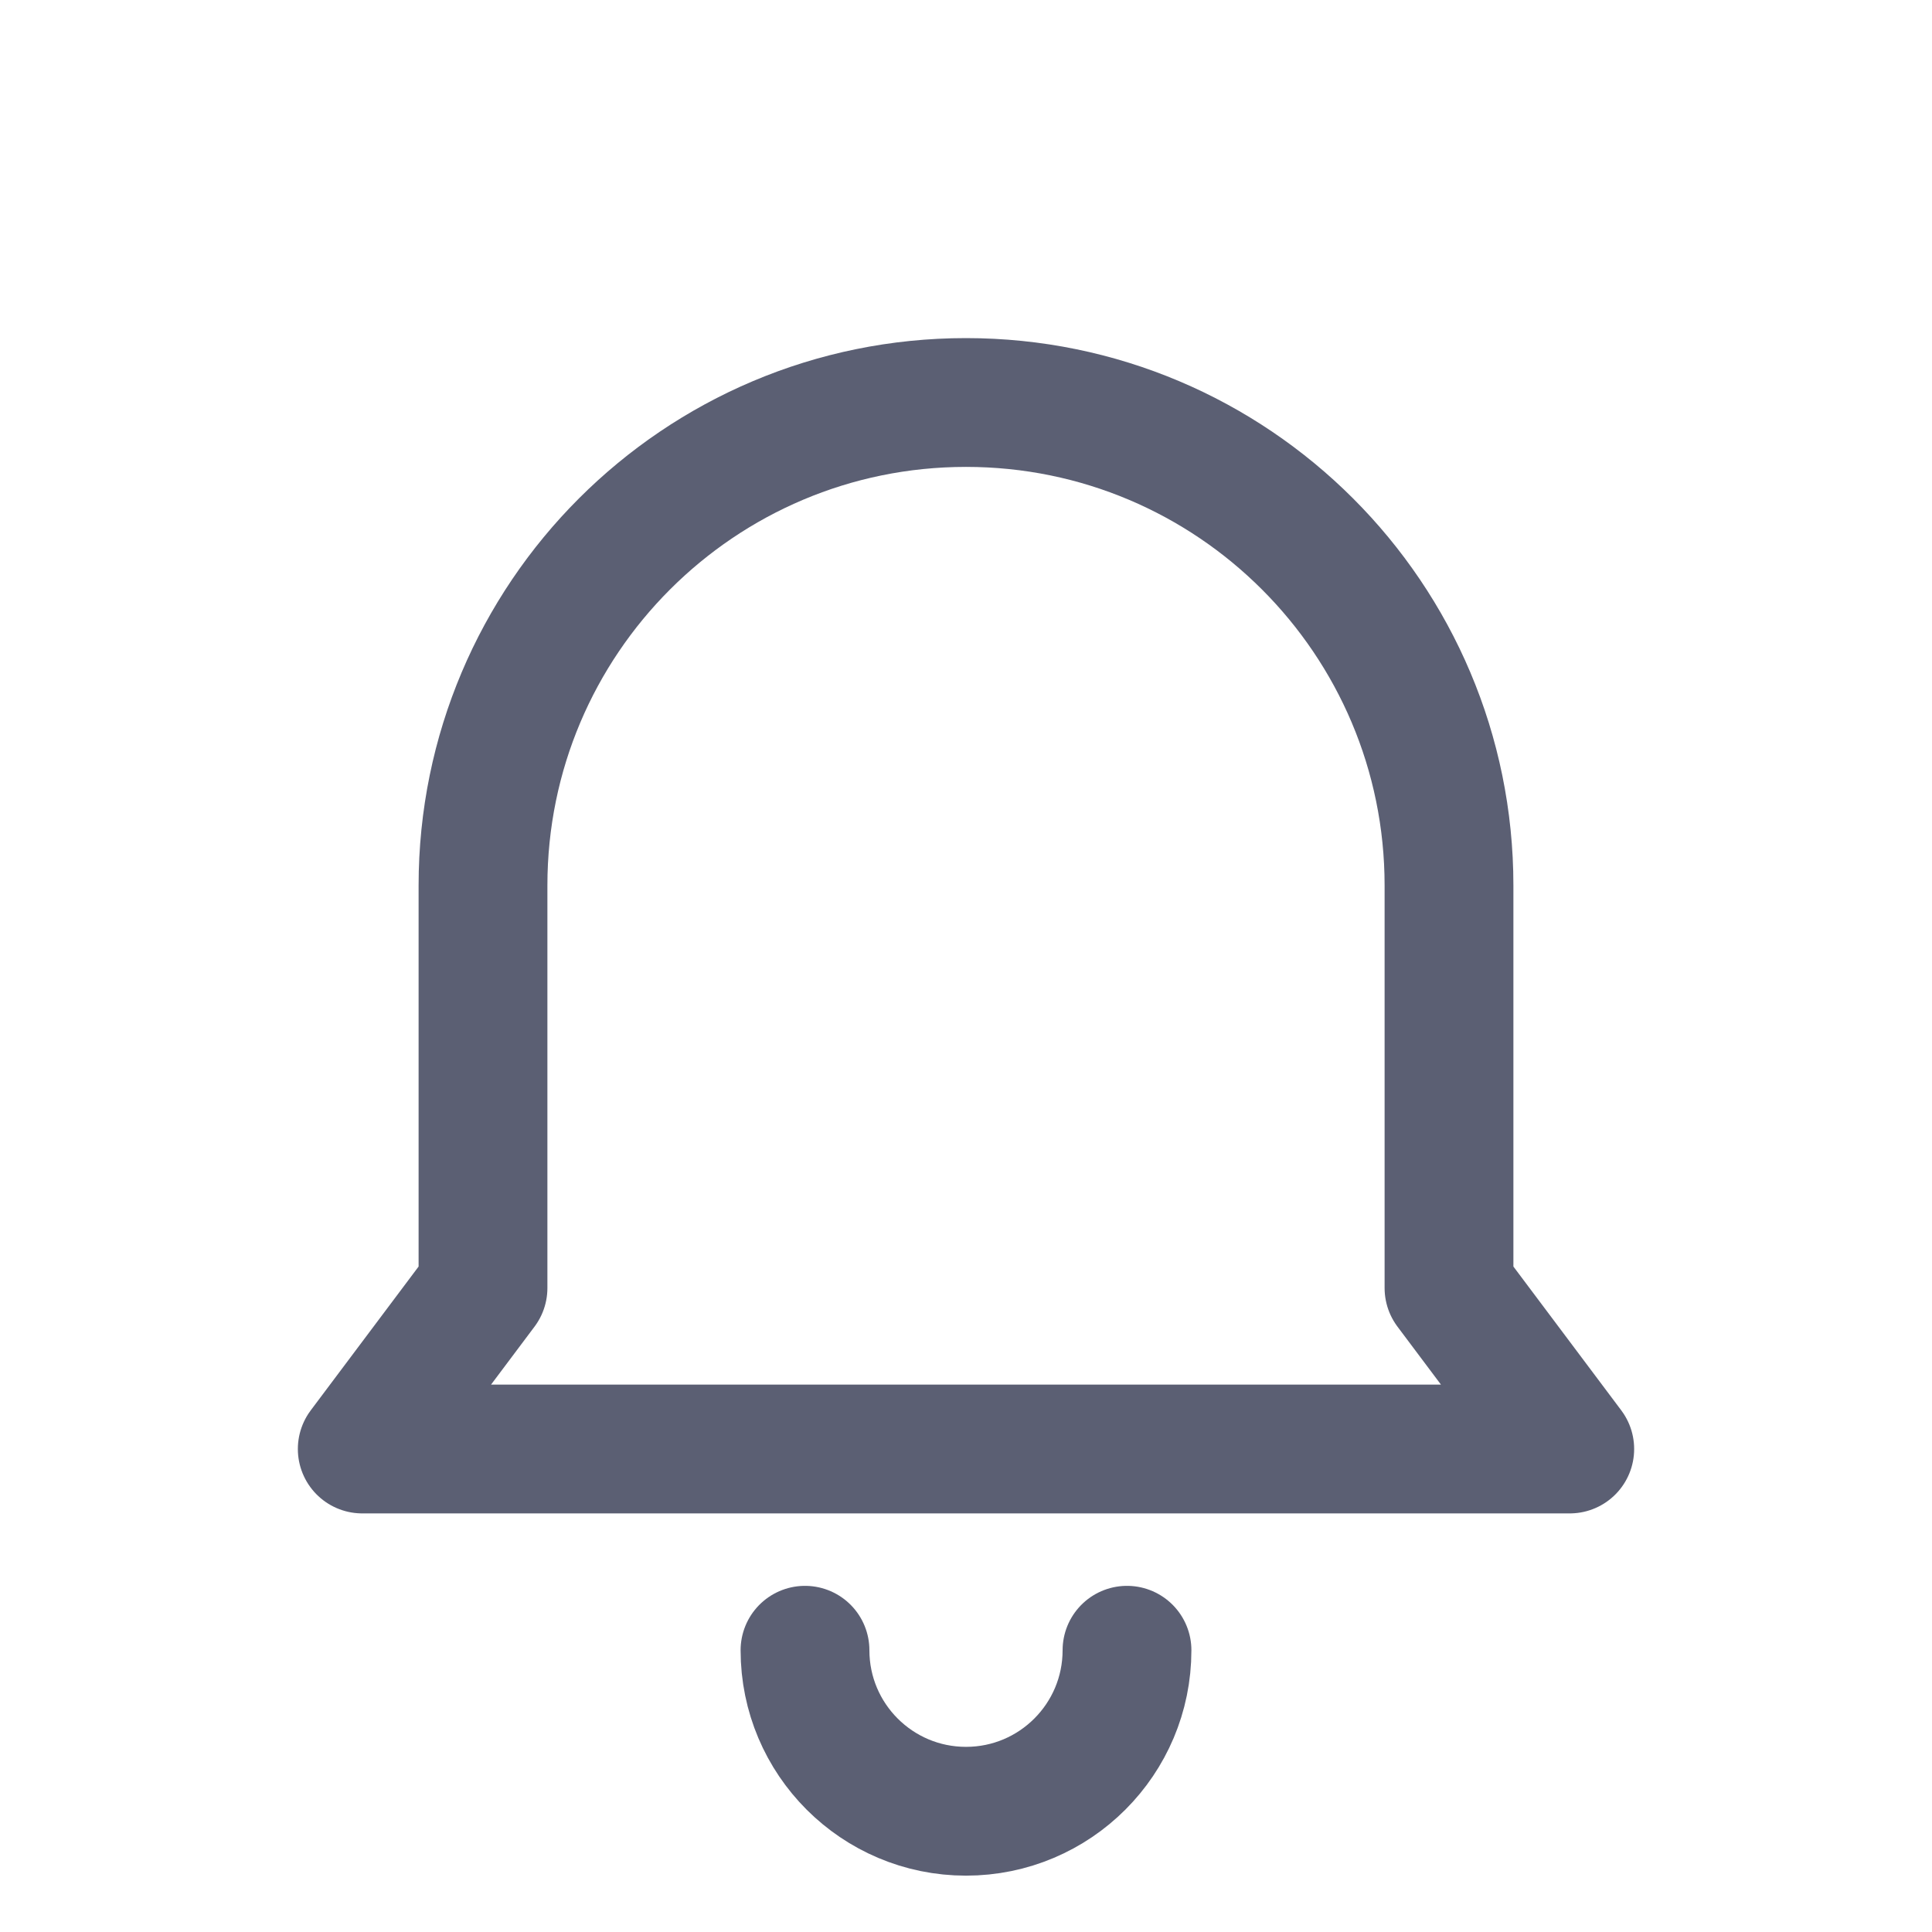
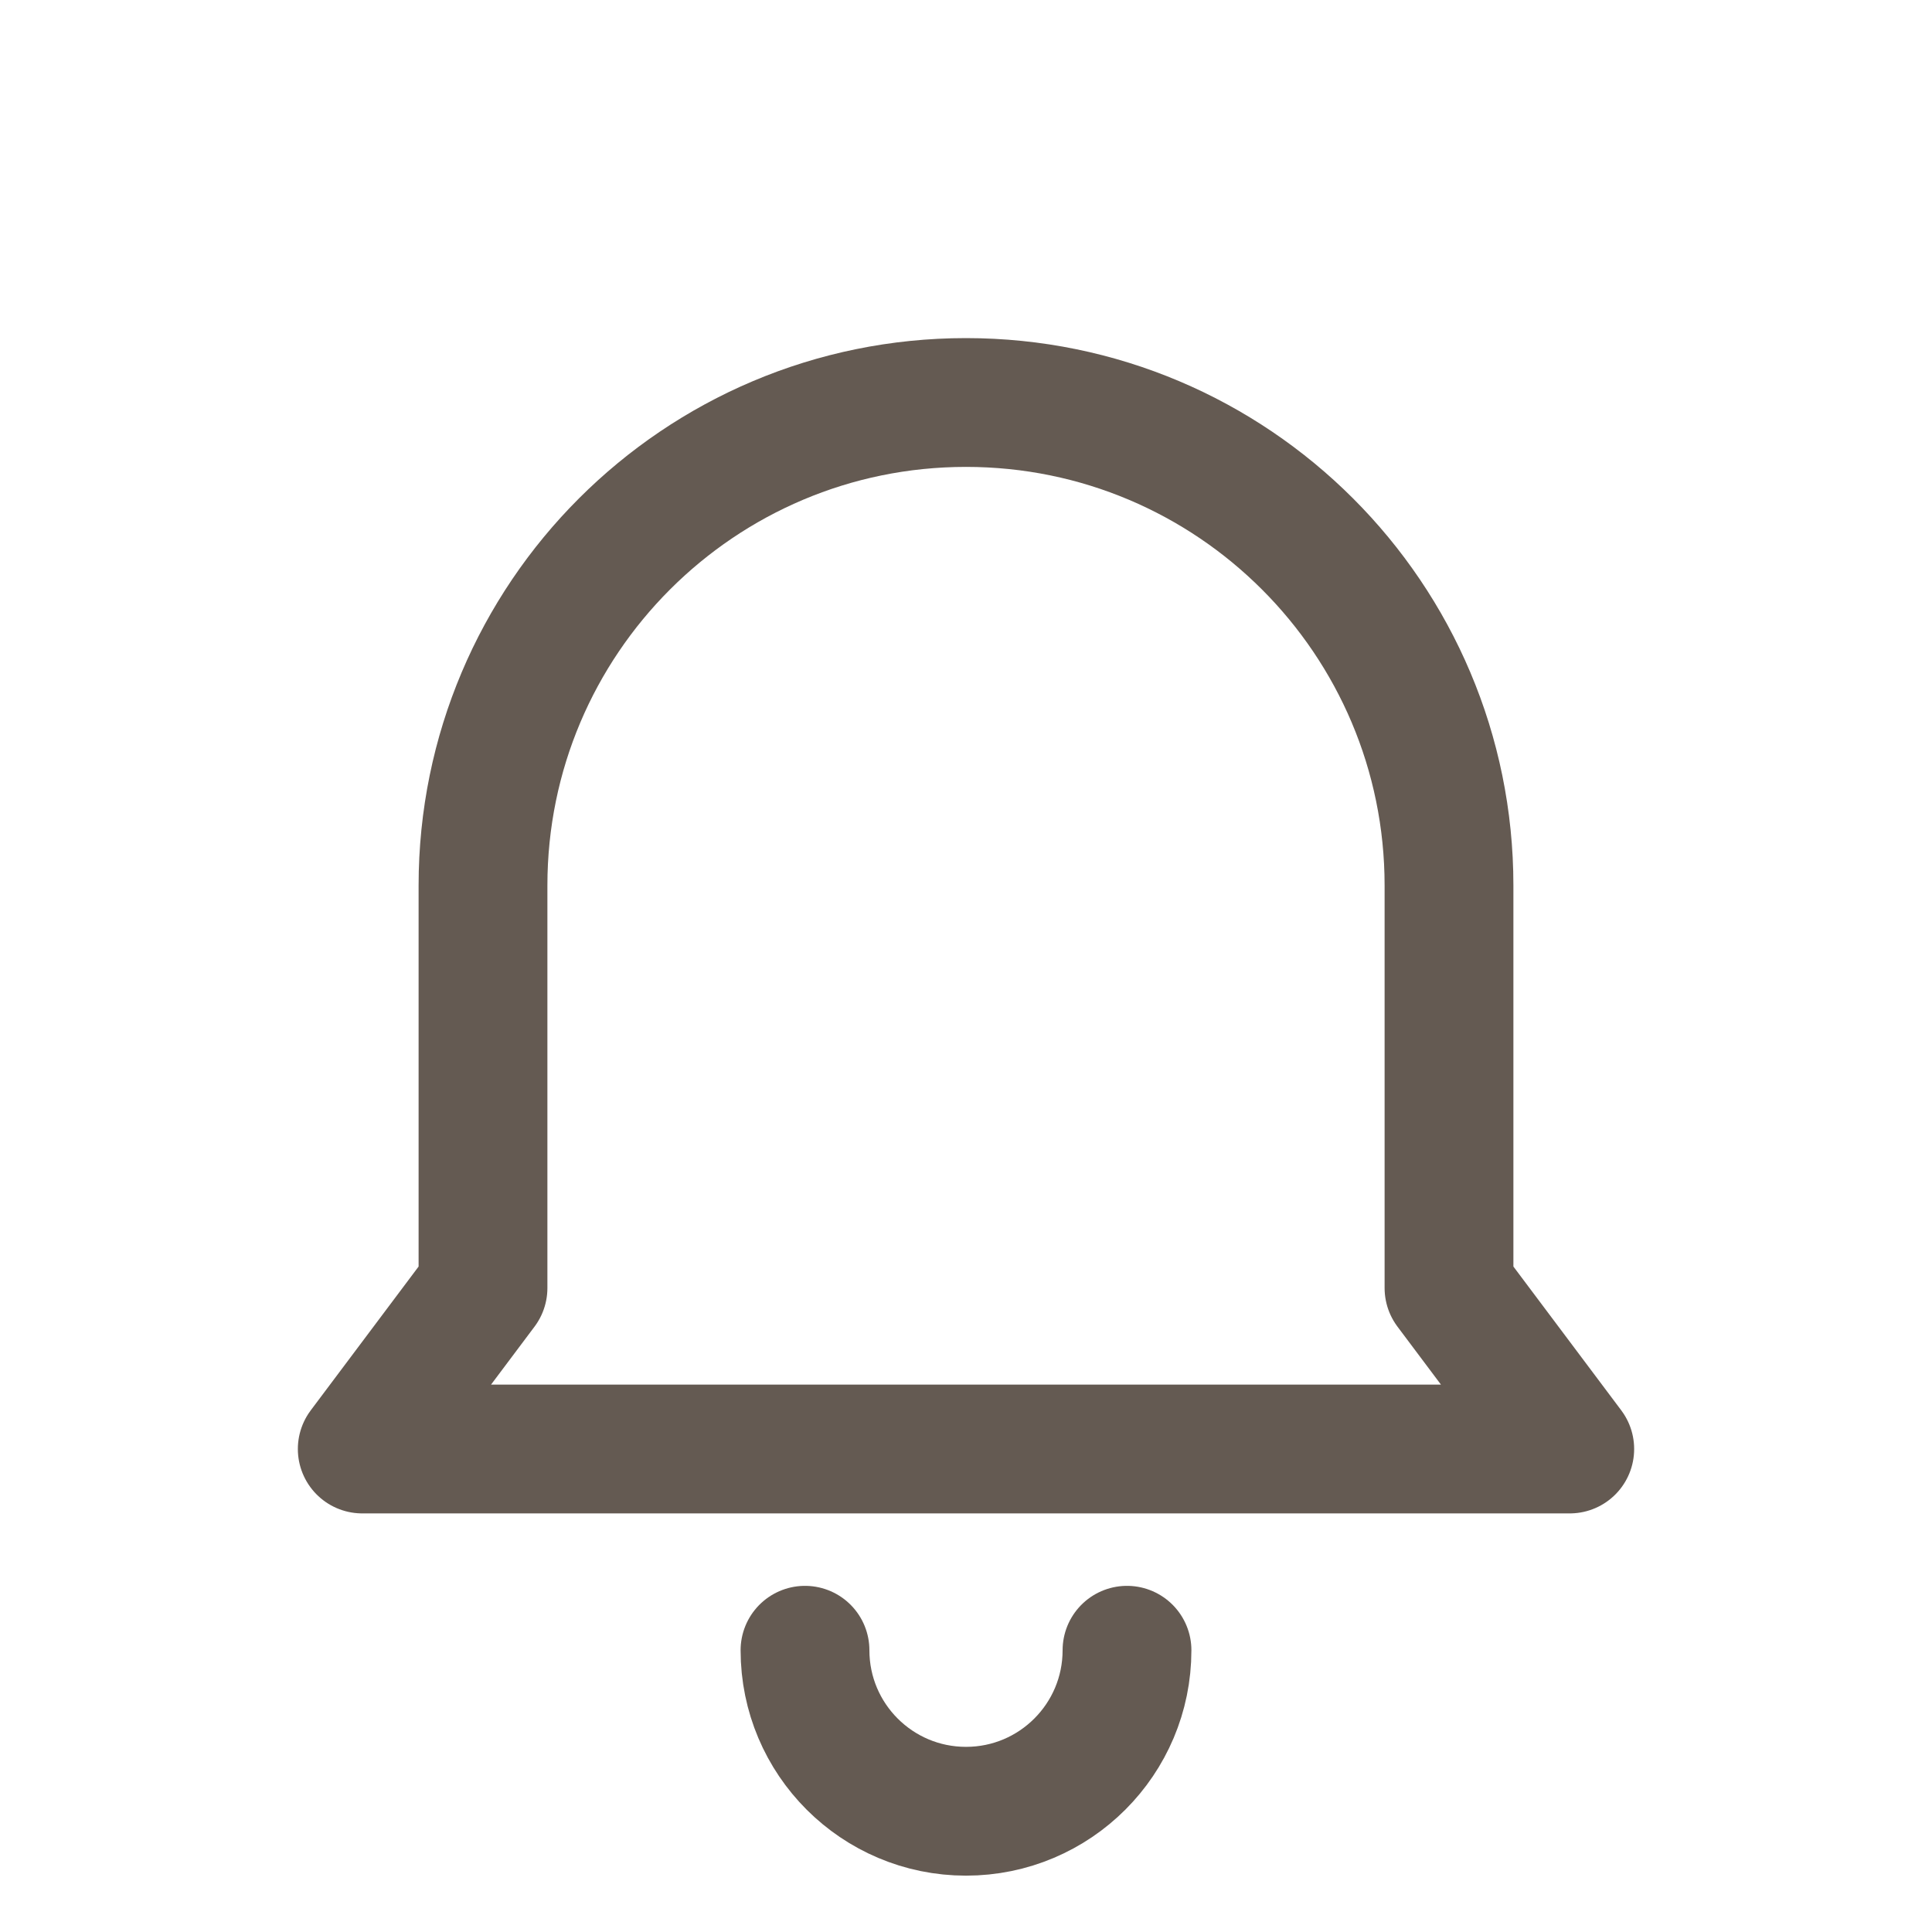
- <svg xmlns="http://www.w3.org/2000/svg" viewBox="0 0 24 24" fill="none" stroke="#5B5F73" stroke-width="1.6" stroke-linecap="round" stroke-linejoin="round">
+ <svg xmlns="http://www.w3.org/2000/svg" viewBox="0 0 24 24" fill="none" stroke="#645A52" stroke-width="1.6" stroke-linecap="round" stroke-linejoin="round">
  <path d="M6 16V11a6 6 0 0 1 12 0v5l1.5 2h-15z" />
  <path d="M10 20.5a2 2 0 0 0 4 0" />
</svg>
